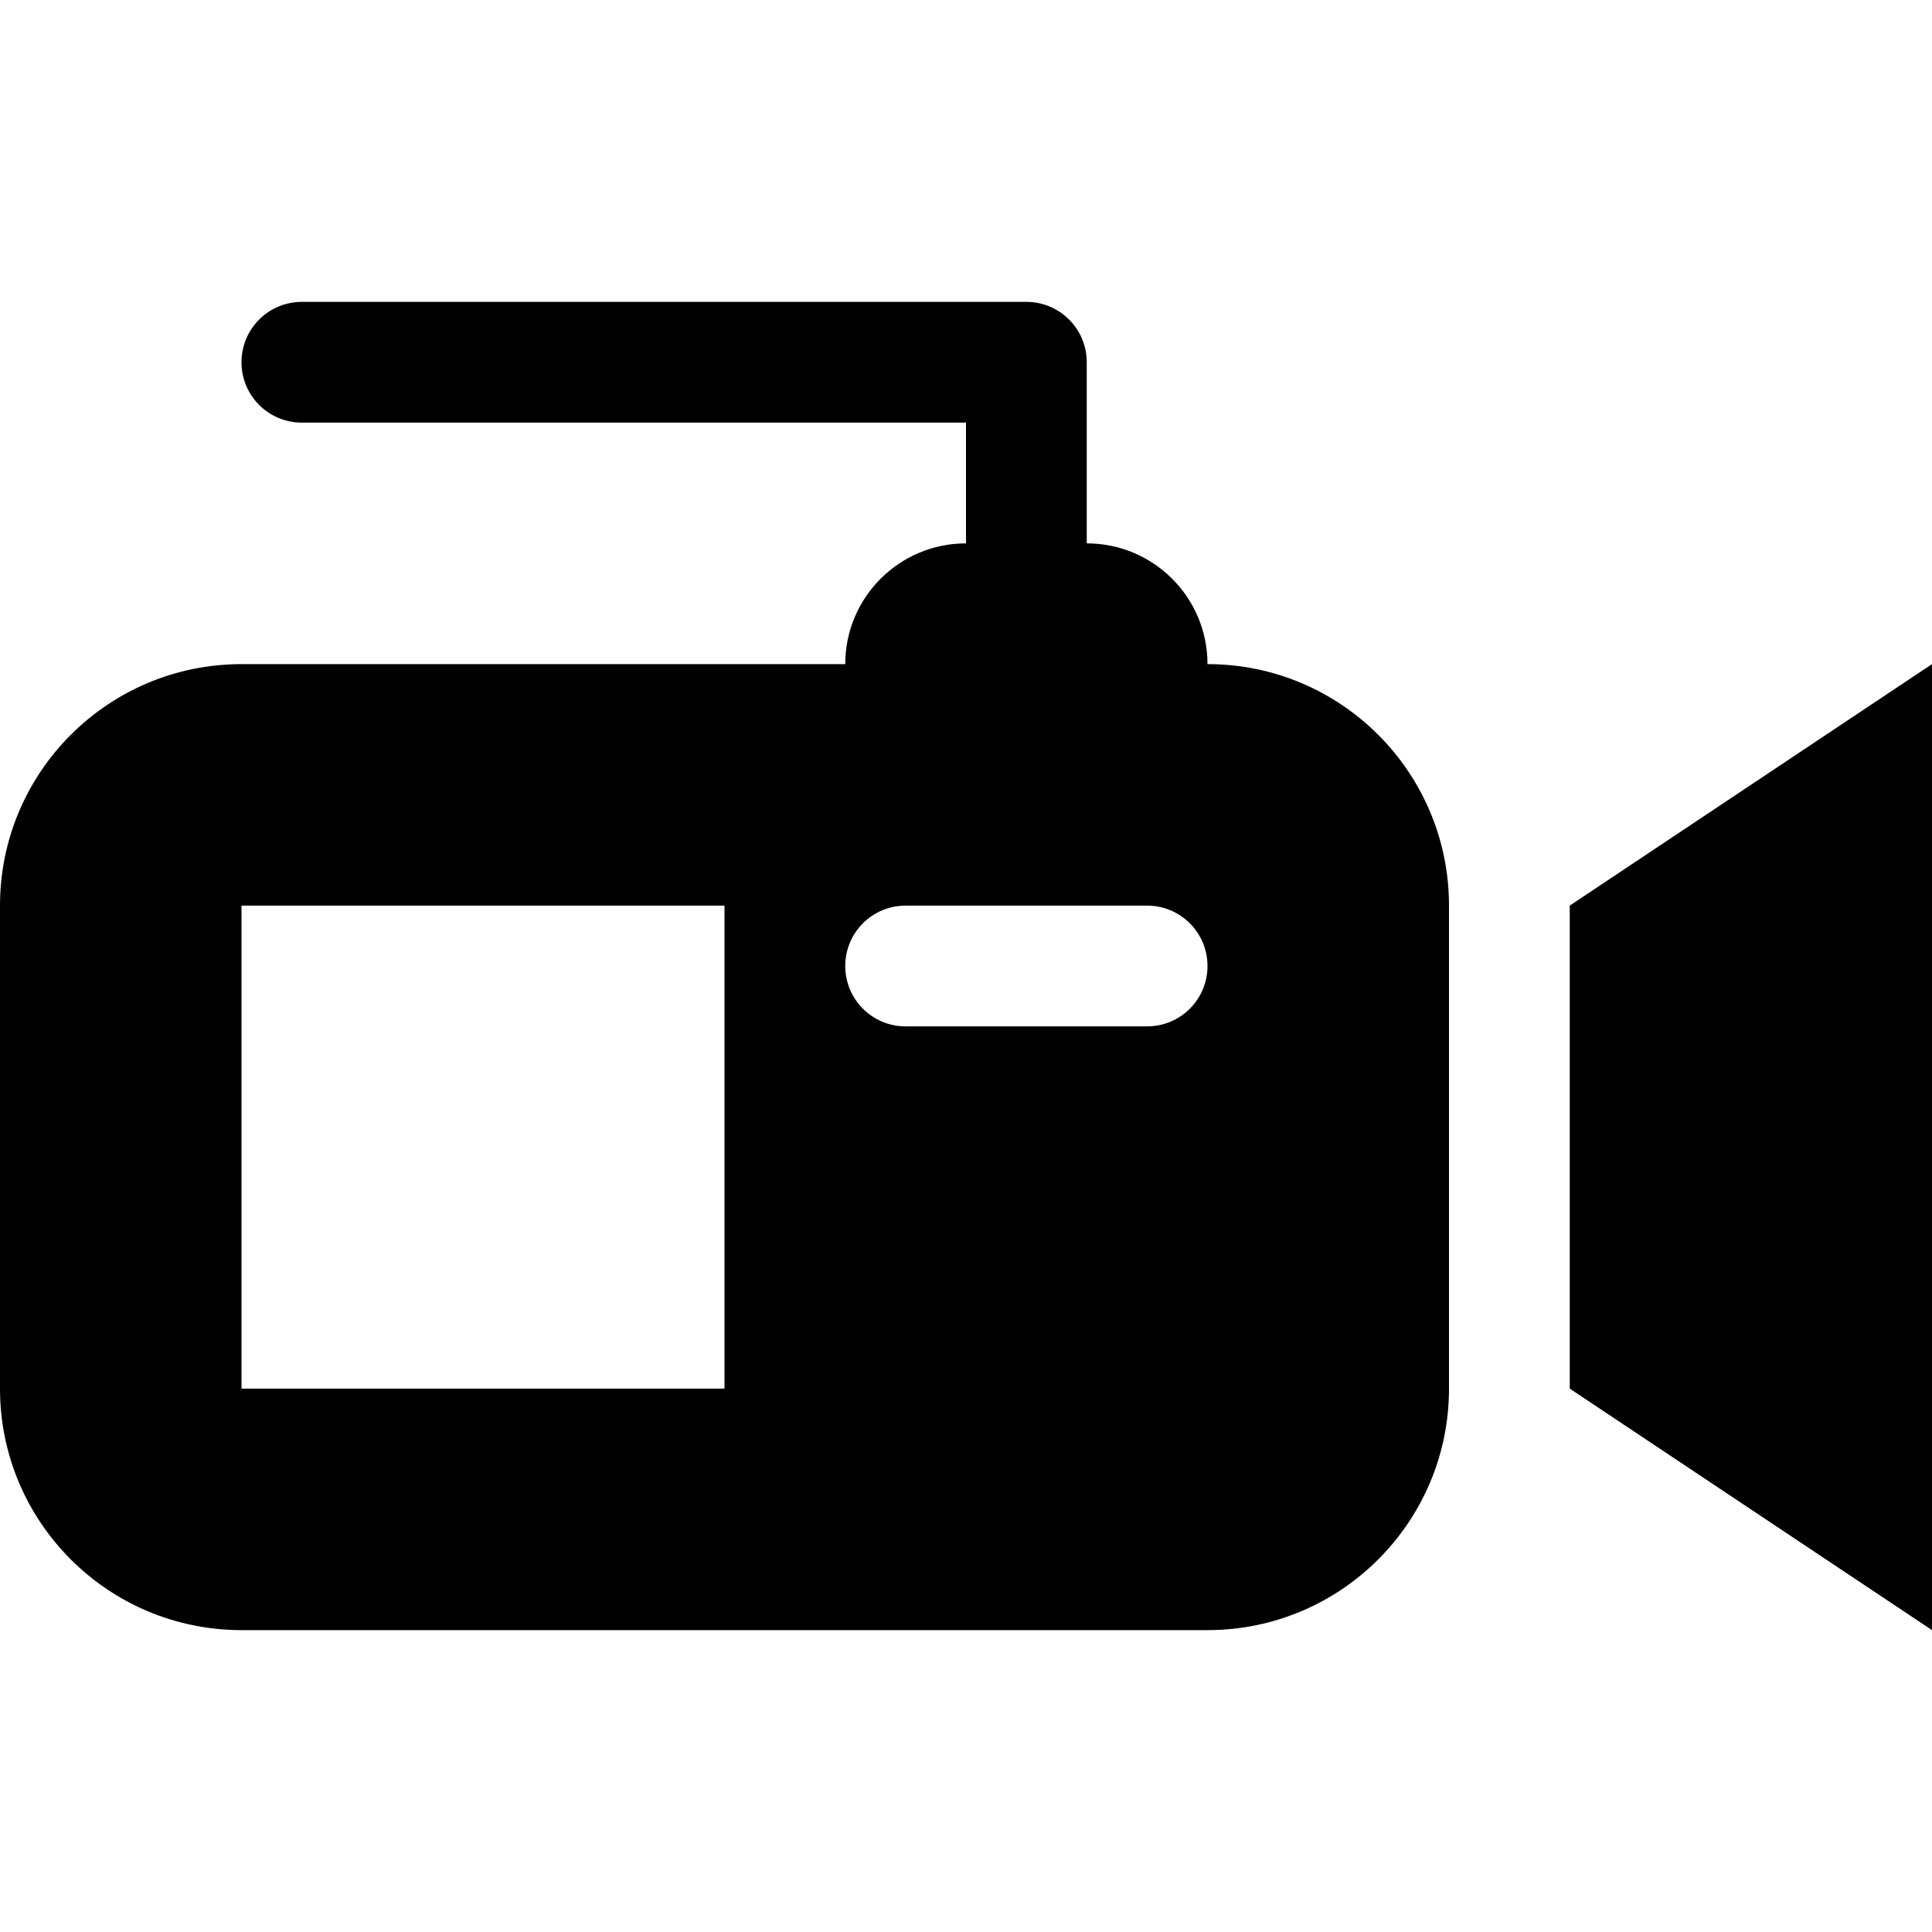
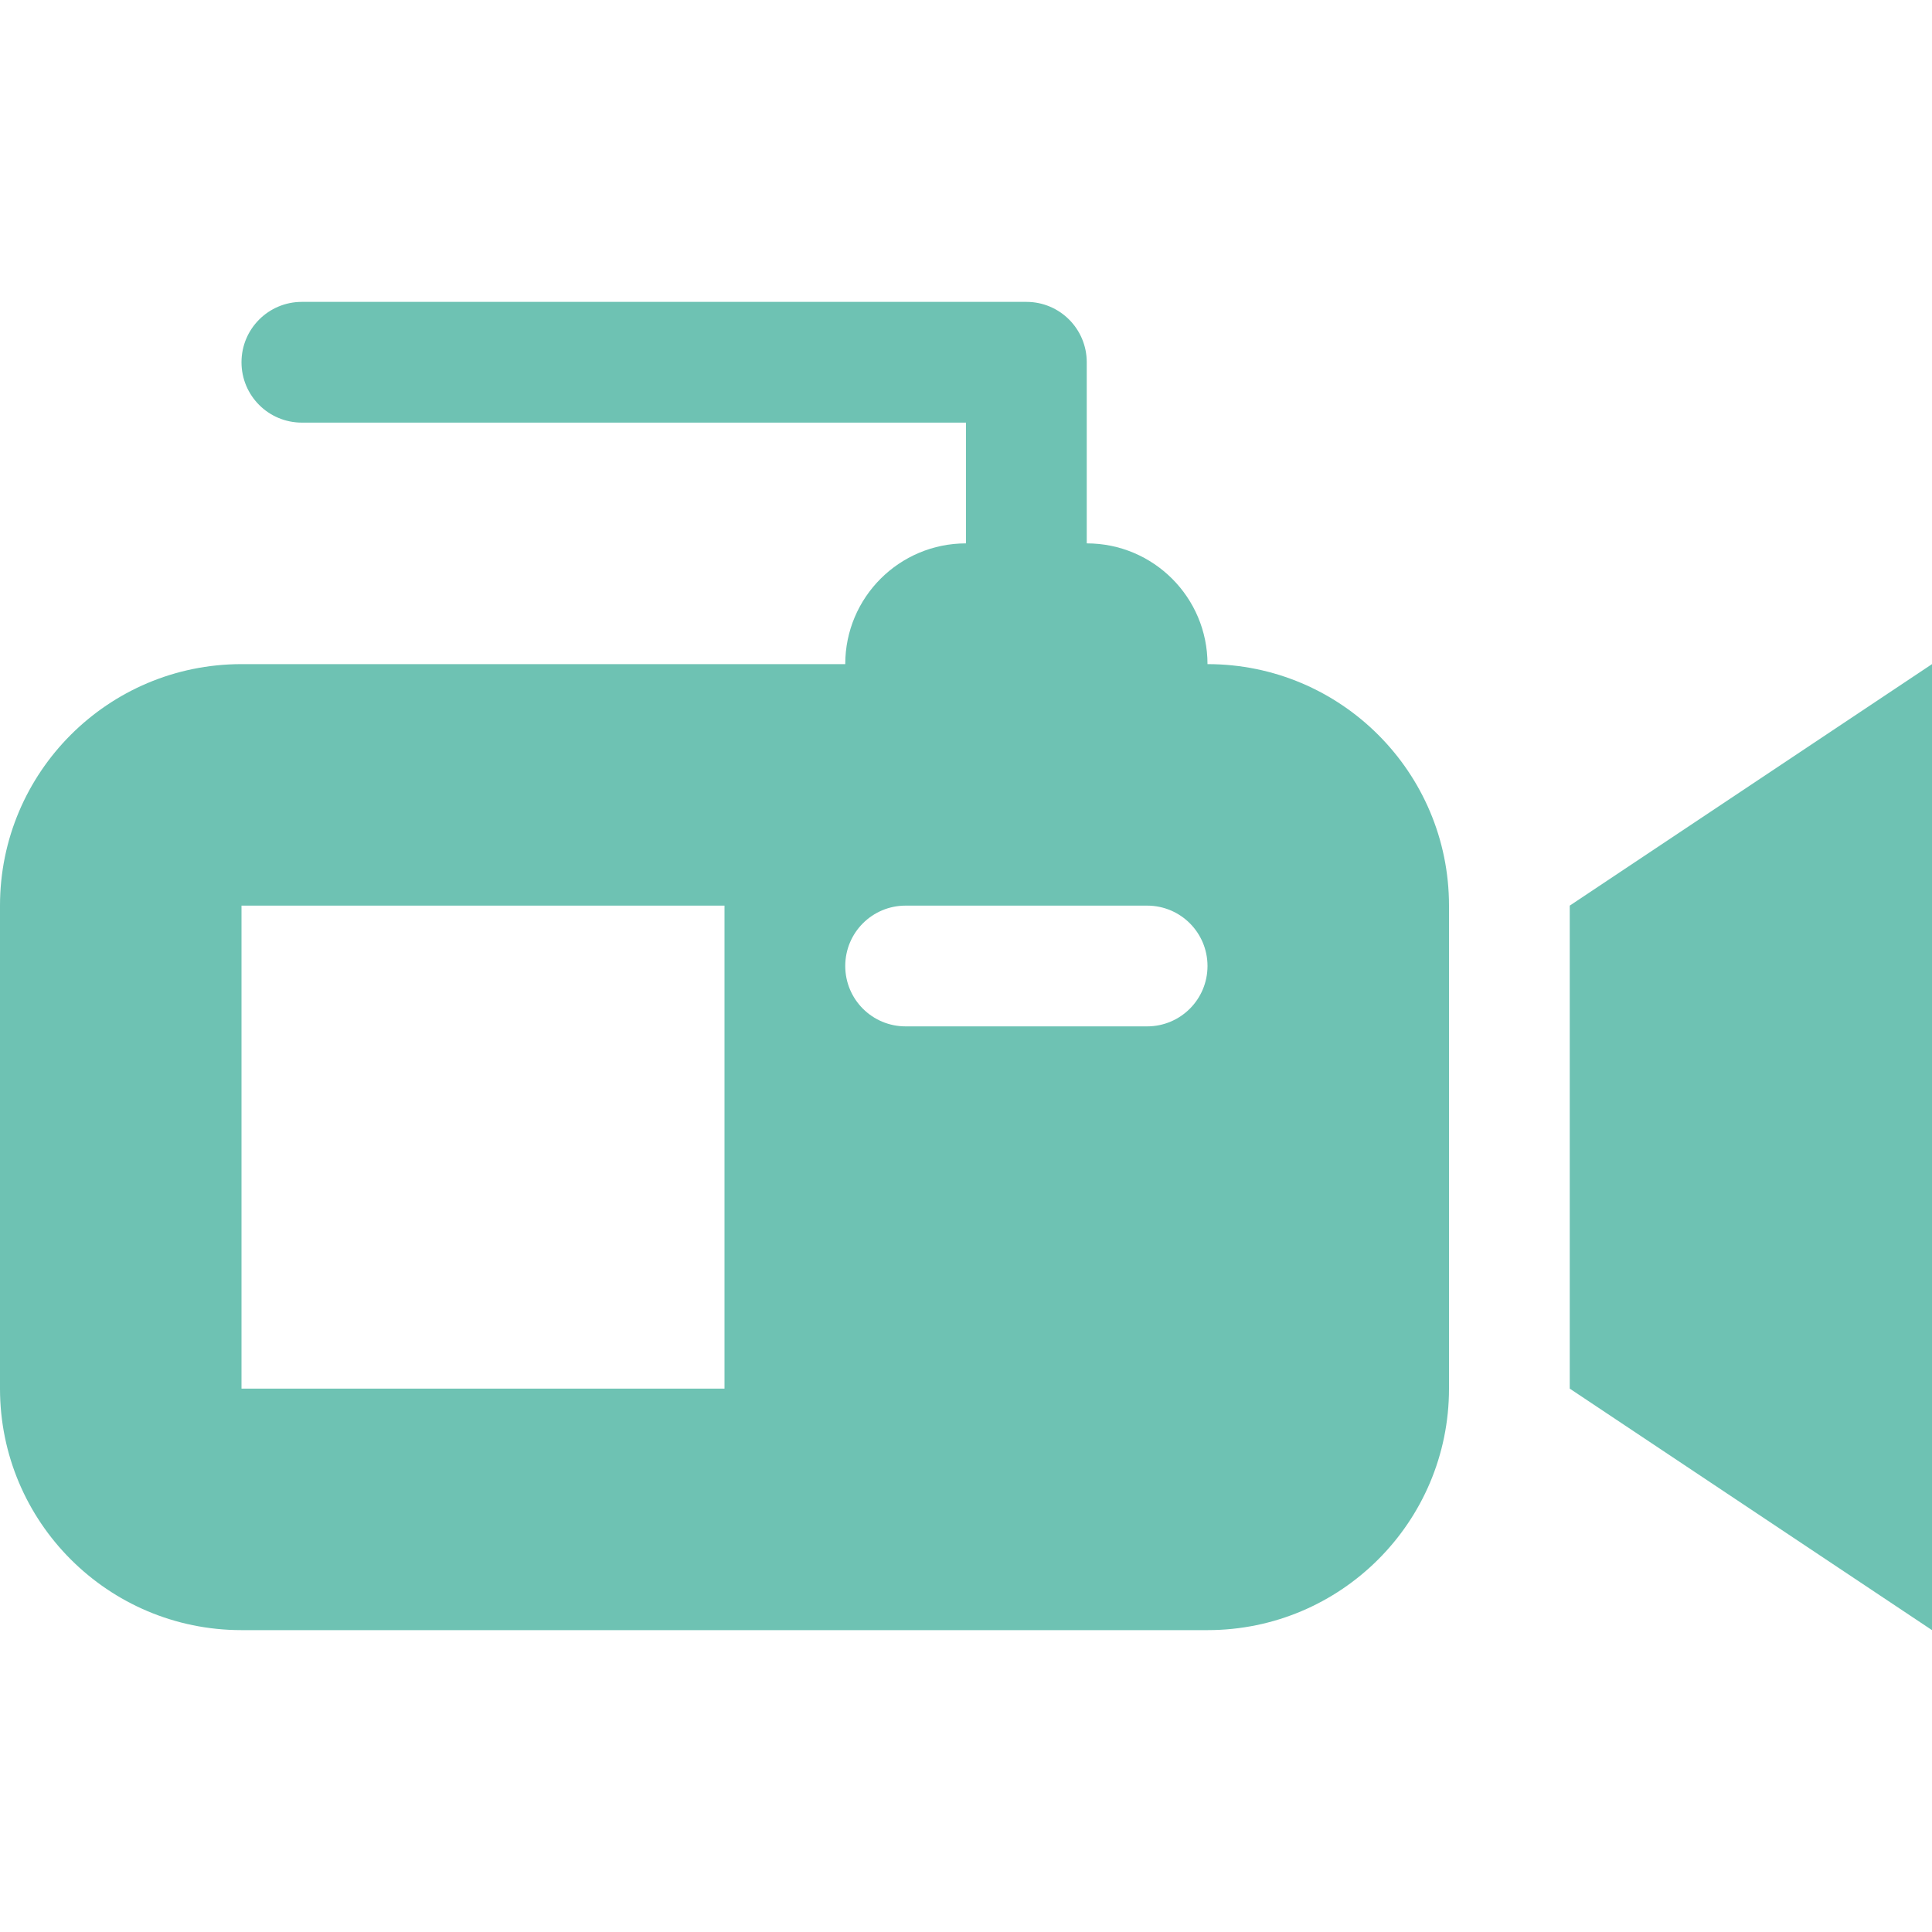
<svg xmlns="http://www.w3.org/2000/svg" version="1.1" id="Layer_1" x="0px" y="0px" width="32px" height="32px" viewBox="0 0 32 32" enable-background="new 0 0 32 32" xml:space="preserve">
  <g transform="translate(0 192)">
-     <path d="M26-177l6-4v16l-6-4V-177z M24-177v8c0,2.209-1.791,4-4,4H4c-2.209,0-4-1.791-4-4v-8c0-2.209,1.791-4,4-4h10 c0-1.105,0.895-2,2-2v-2H5c-0.553,0-1-0.447-1-1s0.447-1,1-1h12c0.553,0,1,0.447,1,1v3c1.105,0,2,0.895,2,2 C22.209-181,24-179.209,24-177z M12-177H4v8h8V-177z M20-176c0-0.553-0.447-1-1-1h-4c-0.553,0-1,0.447-1,1s0.447,1,1,1h4 C19.553-175,20-175.447,20-176z" />
+     <path fill="#6ec2b3" d="M26-177l6-4v16l-6-4V-177z M24-177v8c0,2.209-1.791,4-4,4H4c-2.209,0-4-1.791-4-4v-8c0-2.209,1.791-4,4-4h10 c0-1.105,0.895-2,2-2v-2H5c-0.553,0-1-0.447-1-1s0.447-1,1-1h12c0.553,0,1,0.447,1,1v3c1.105,0,2,0.895,2,2 C22.209-181,24-179.209,24-177z M12-177H4v8h8V-177z M20-176c0-0.553-0.447-1-1-1h-4c-0.553,0-1,0.447-1,1s0.447,1,1,1h4 C19.553-175,20-175.447,20-176z" />
  </g>
</svg>
